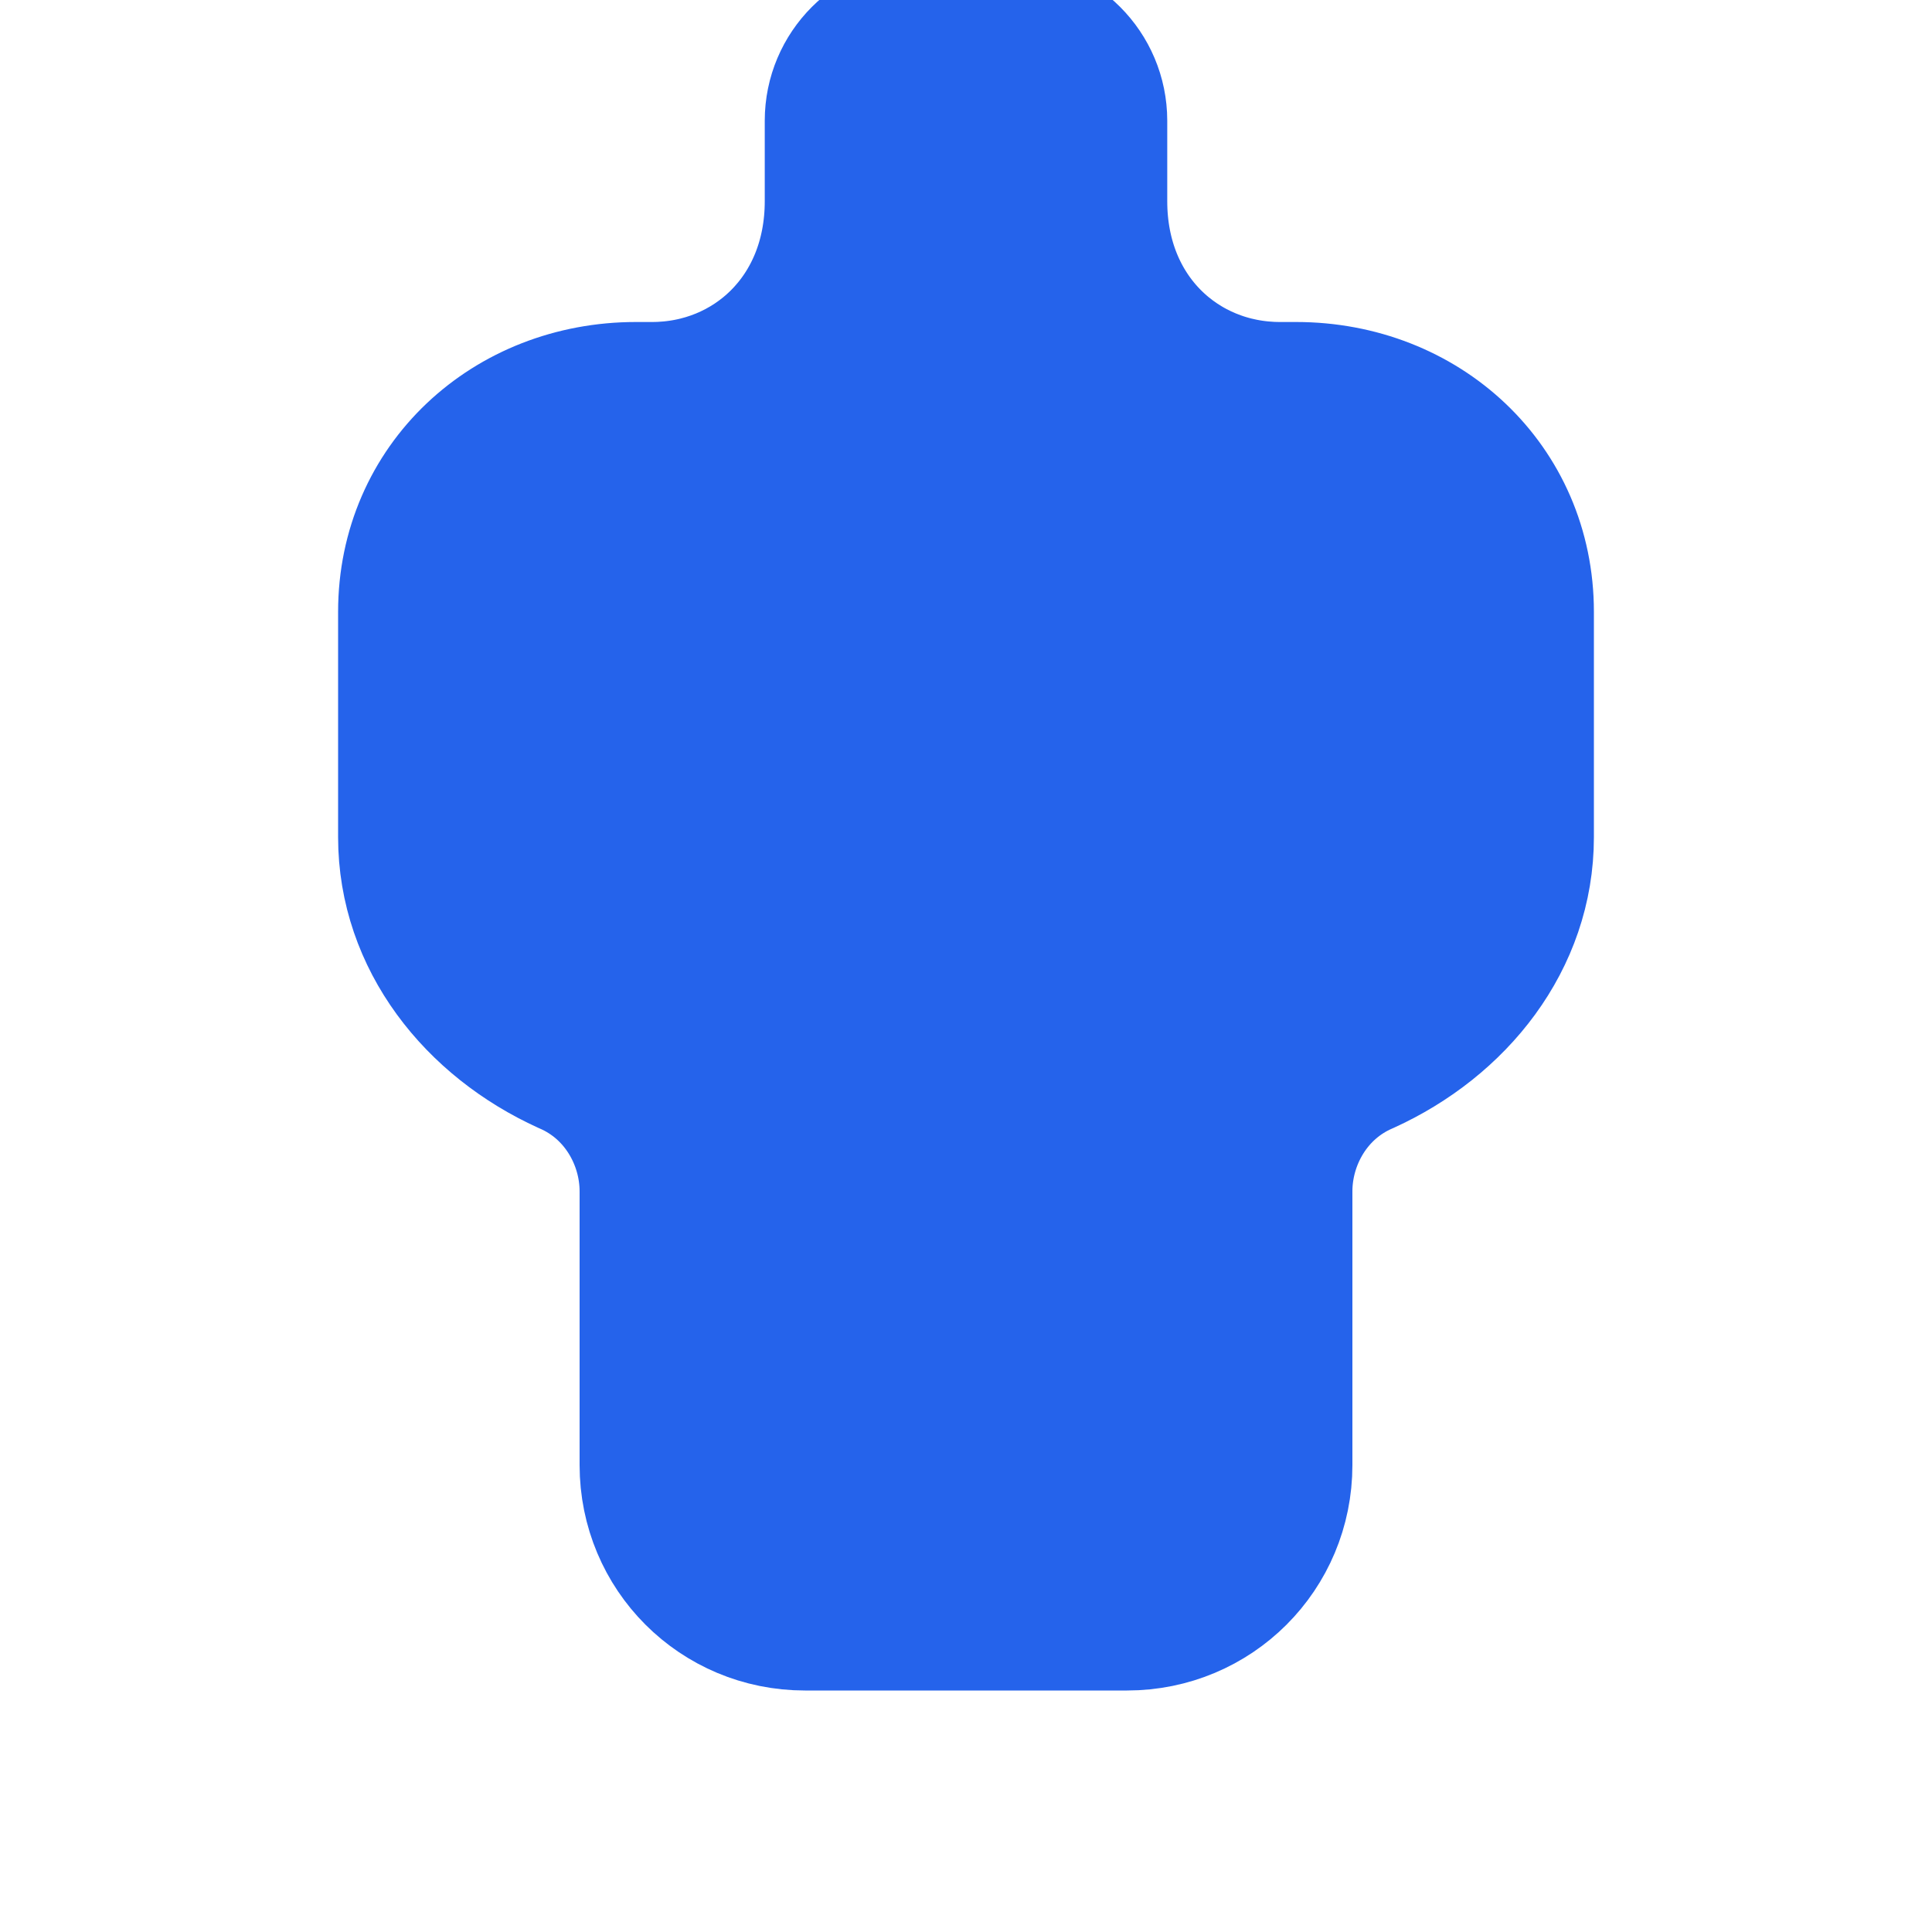
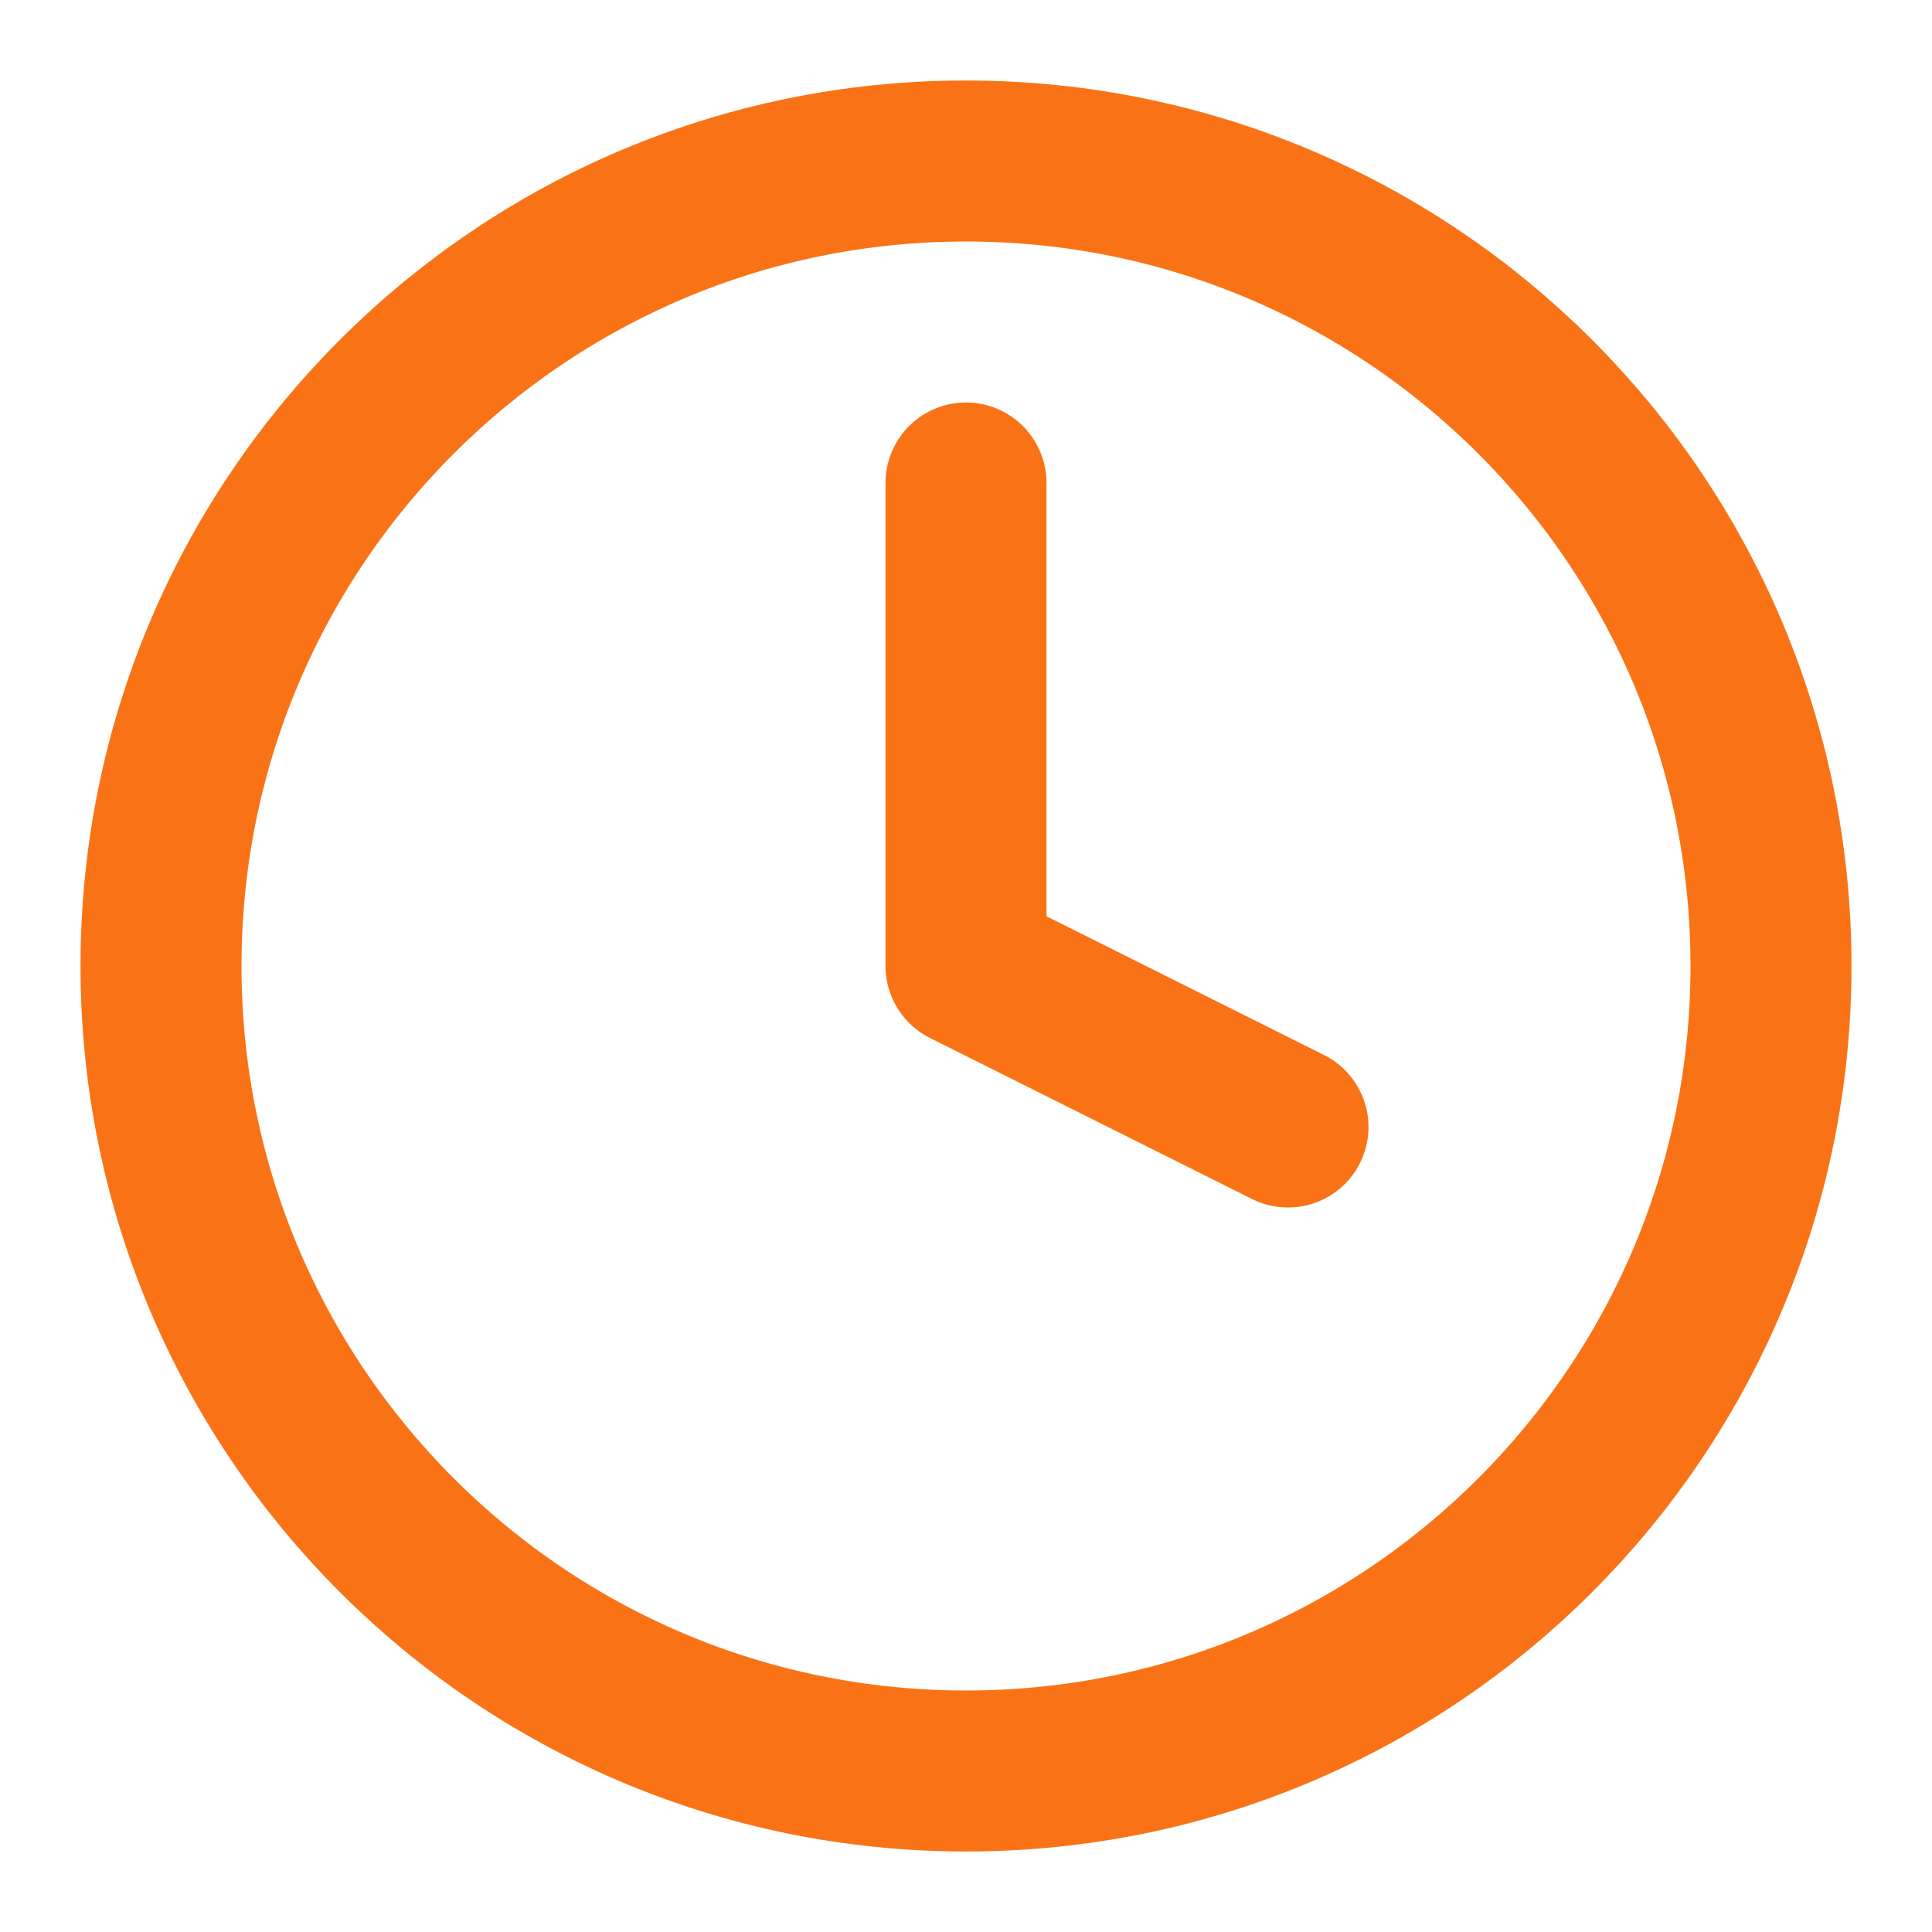
- <svg xmlns="http://www.w3.org/2000/svg" width="24" height="24" viewBox="0 0 24 24" fill="#2563eb" stroke="#2563eb" stroke-width="2" stroke-linecap="round" stroke-linejoin="round">
-   <path d="M10 20c-1 0-1.8-.8-1.8-1.8v-3.4c0-.7-.4-1.4-1.1-1.7-1.1-.5-1.9-1.5-1.9-2.7v-2.8C5.2 6.1 6.4 5 7.9 5h.2C9.4 5 10.5 4 10.5 2.5v-1a1 1 0 0 1 1-1h1a1 1 0 0 1 1 1v1C13.5 4 14.6 5 15.9 5h.2c1.5 0 2.7 1.1 2.7 2.6v2.8c0 1.2-.8 2.2-1.9 2.7-.7.3-1.1 1-1.1 1.7v3.4c0 1-.8 1.8-1.8 1.8h-4Z" />
+ <svg xmlns="http://www.w3.org/2000/svg" viewBox="0 0 24 24" fill="none" stroke="#f97316" stroke-width="2" stroke-linecap="round" stroke-linejoin="round">
+   <circle cx="12" cy="12" r="10" />
+   <polyline points="12 6 12 12 16 14" />
</svg>
